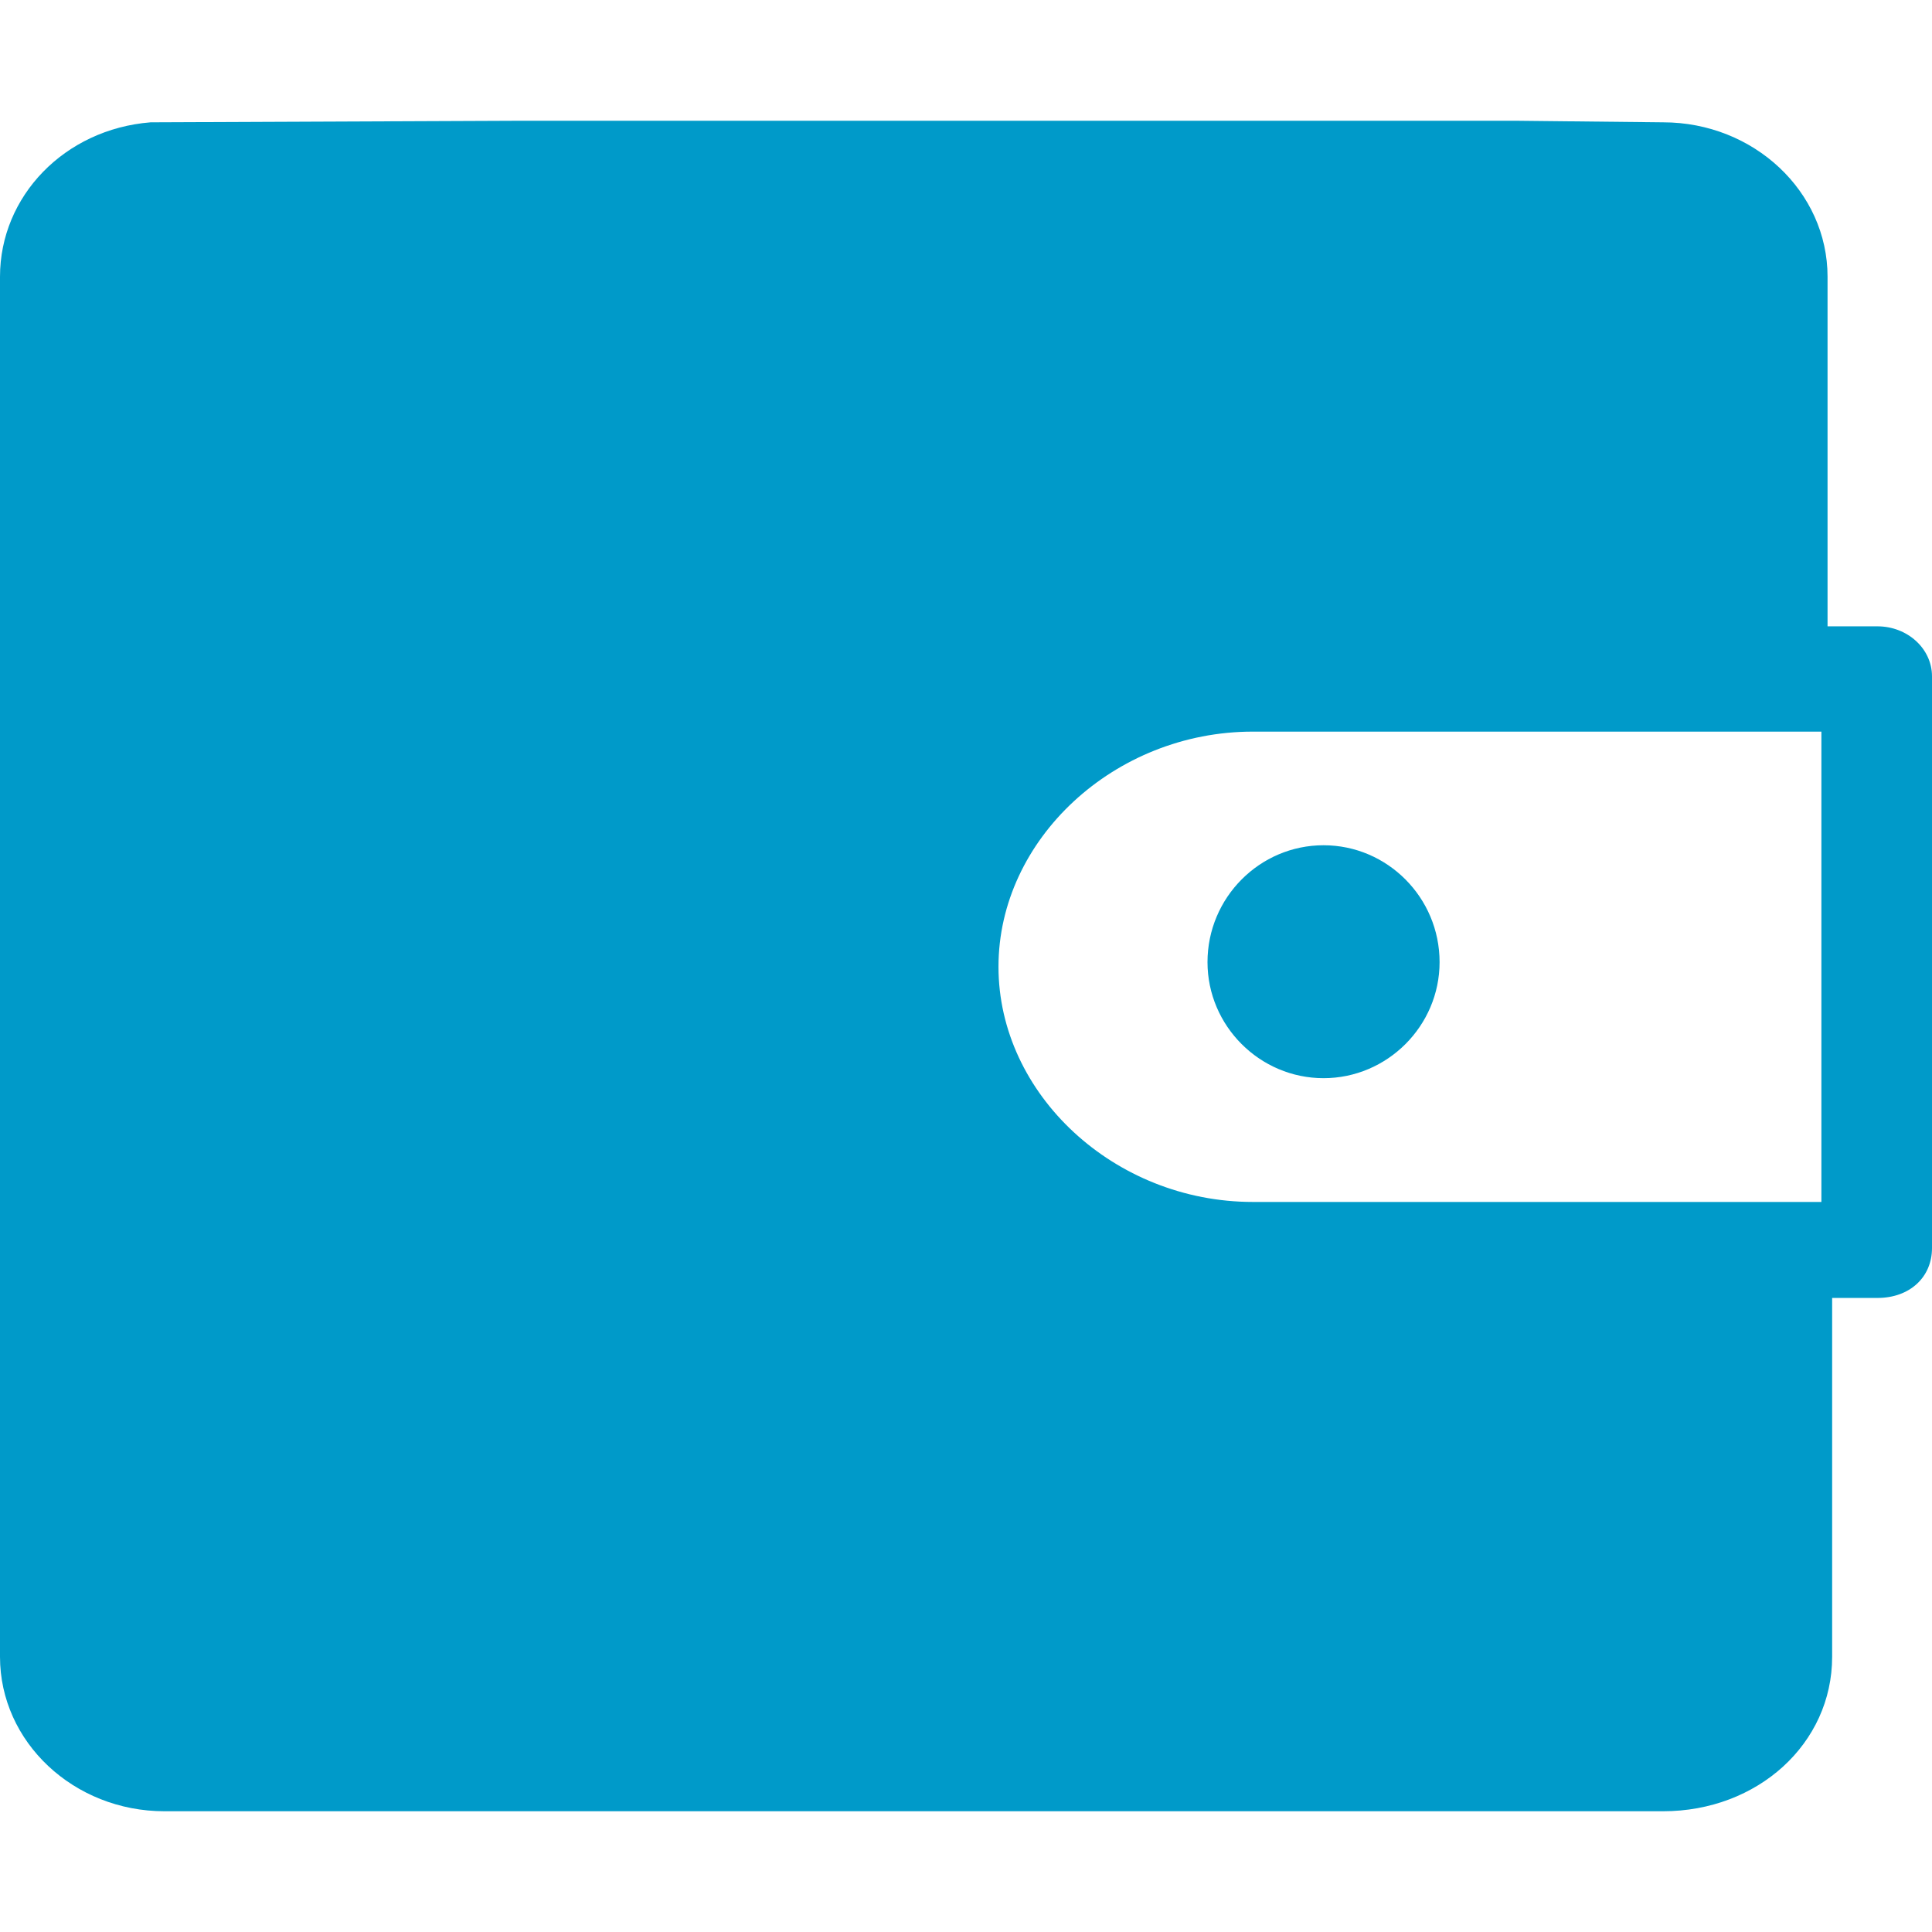
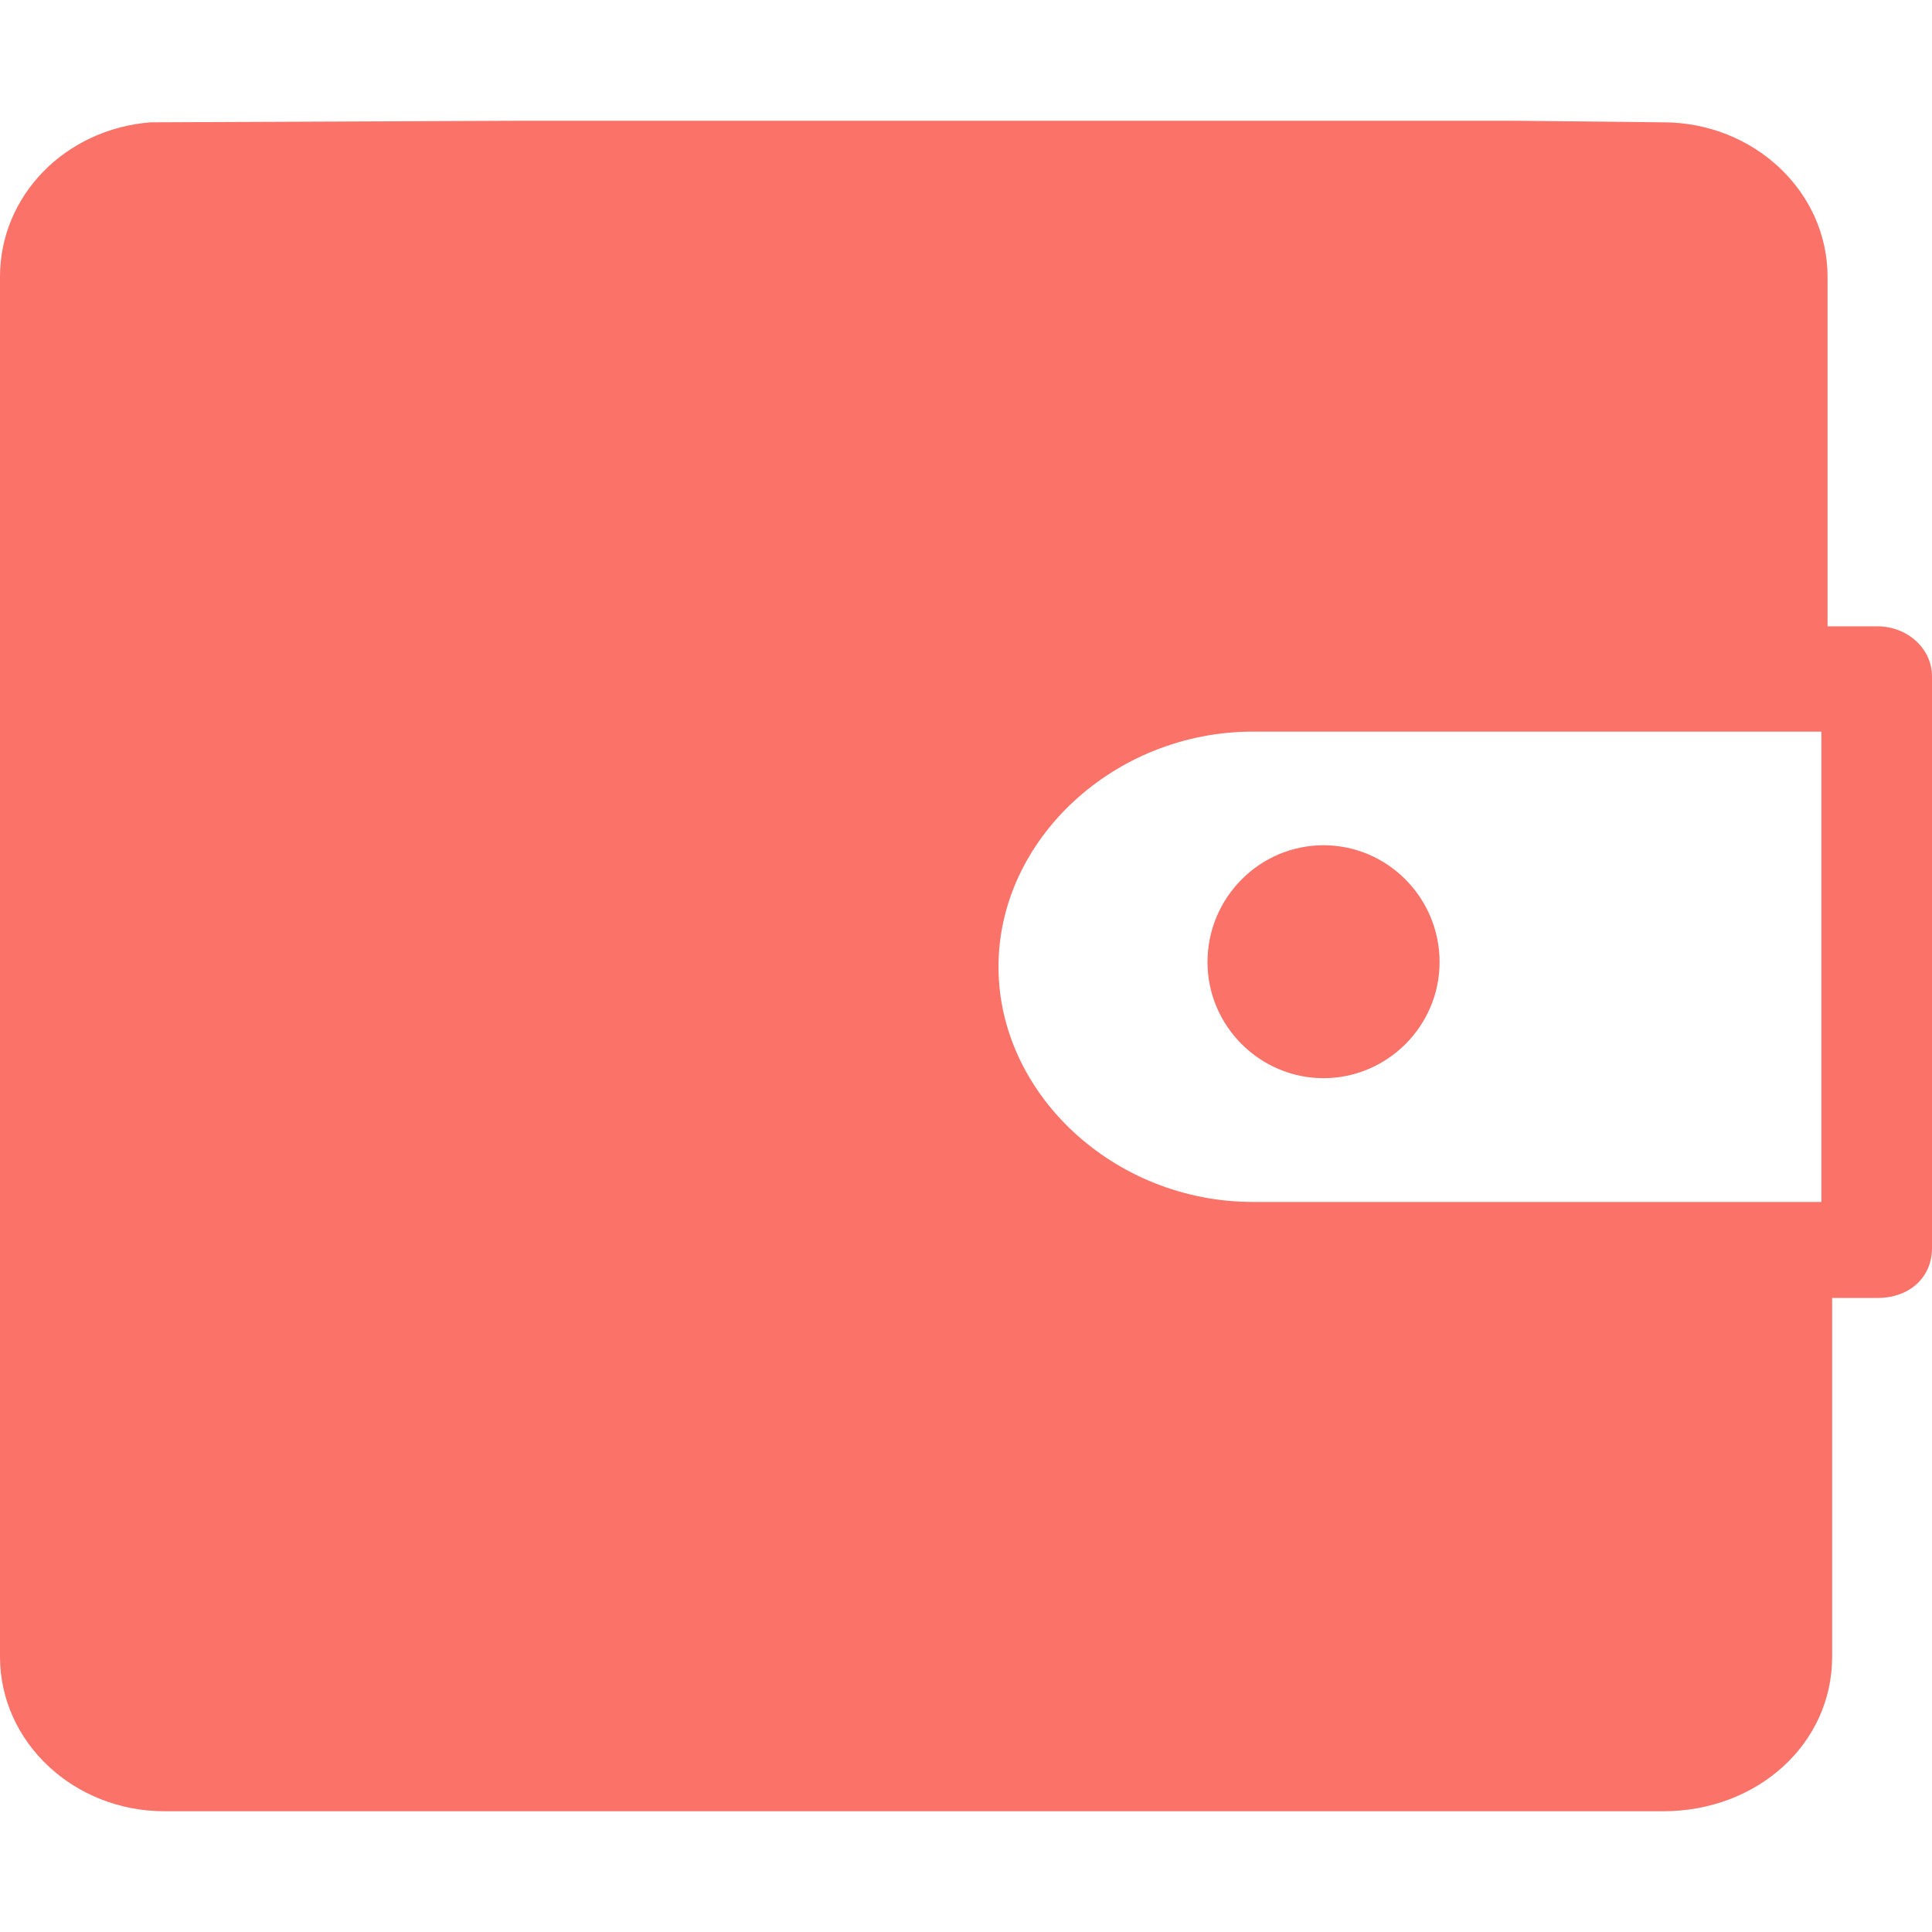
<svg xmlns="http://www.w3.org/2000/svg" width="16" height="16" viewBox="0 0 16 16" fill="none">
-   <path fill-rule="evenodd" clip-rule="evenodd" d="M10.375 9.954H15.084V6.059H10.375C9.23 6.059 8.269 6.95 8.269 8.006C8.269 9.063 9.23 9.954 10.375 9.954ZM15.135 5.187H15.548C15.797 5.187 16 5.372 16 5.601V10.336C16 10.577 15.816 10.749 15.548 10.749H15.173V13.721C15.173 14.44 14.556 15 13.773 15H1.362C0.611 15 0 14.427 0 13.721V2.292C0 1.624 0.535 1.07 1.247 1.013L4.314 1H12.552L13.773 1.013C14.524 1.013 15.135 1.586 15.135 2.292V5.187ZM10.961 8.929C11.489 8.929 11.922 8.496 11.922 7.968C11.922 7.433 11.489 7 10.961 7C10.433 7 10 7.433 10 7.968C10 8.496 10.433 8.929 10.961 8.929Z" fill="#009AC9" />
+   <path fill-rule="evenodd" clip-rule="evenodd" d="M10.375 9.954H15.084V6.059H10.375C9.23 6.059 8.269 6.95 8.269 8.006C8.269 9.063 9.23 9.954 10.375 9.954ZM15.135 5.187H15.548C15.797 5.187 16 5.372 16 5.601V10.336C16 10.577 15.816 10.749 15.548 10.749H15.173V13.721C15.173 14.44 14.556 15 13.773 15H1.362C0.611 15 0 14.427 0 13.721V2.292C0 1.624 0.535 1.07 1.247 1.013L4.314 1H12.552L13.773 1.013C14.524 1.013 15.135 1.586 15.135 2.292V5.187ZM10.961 8.929C11.489 8.929 11.922 8.496 11.922 7.968C11.922 7.433 11.489 7 10.961 7C10.433 7 10 7.433 10 7.968C10 8.496 10.433 8.929 10.961 8.929Z" fill="#FA7268" />
</svg>
